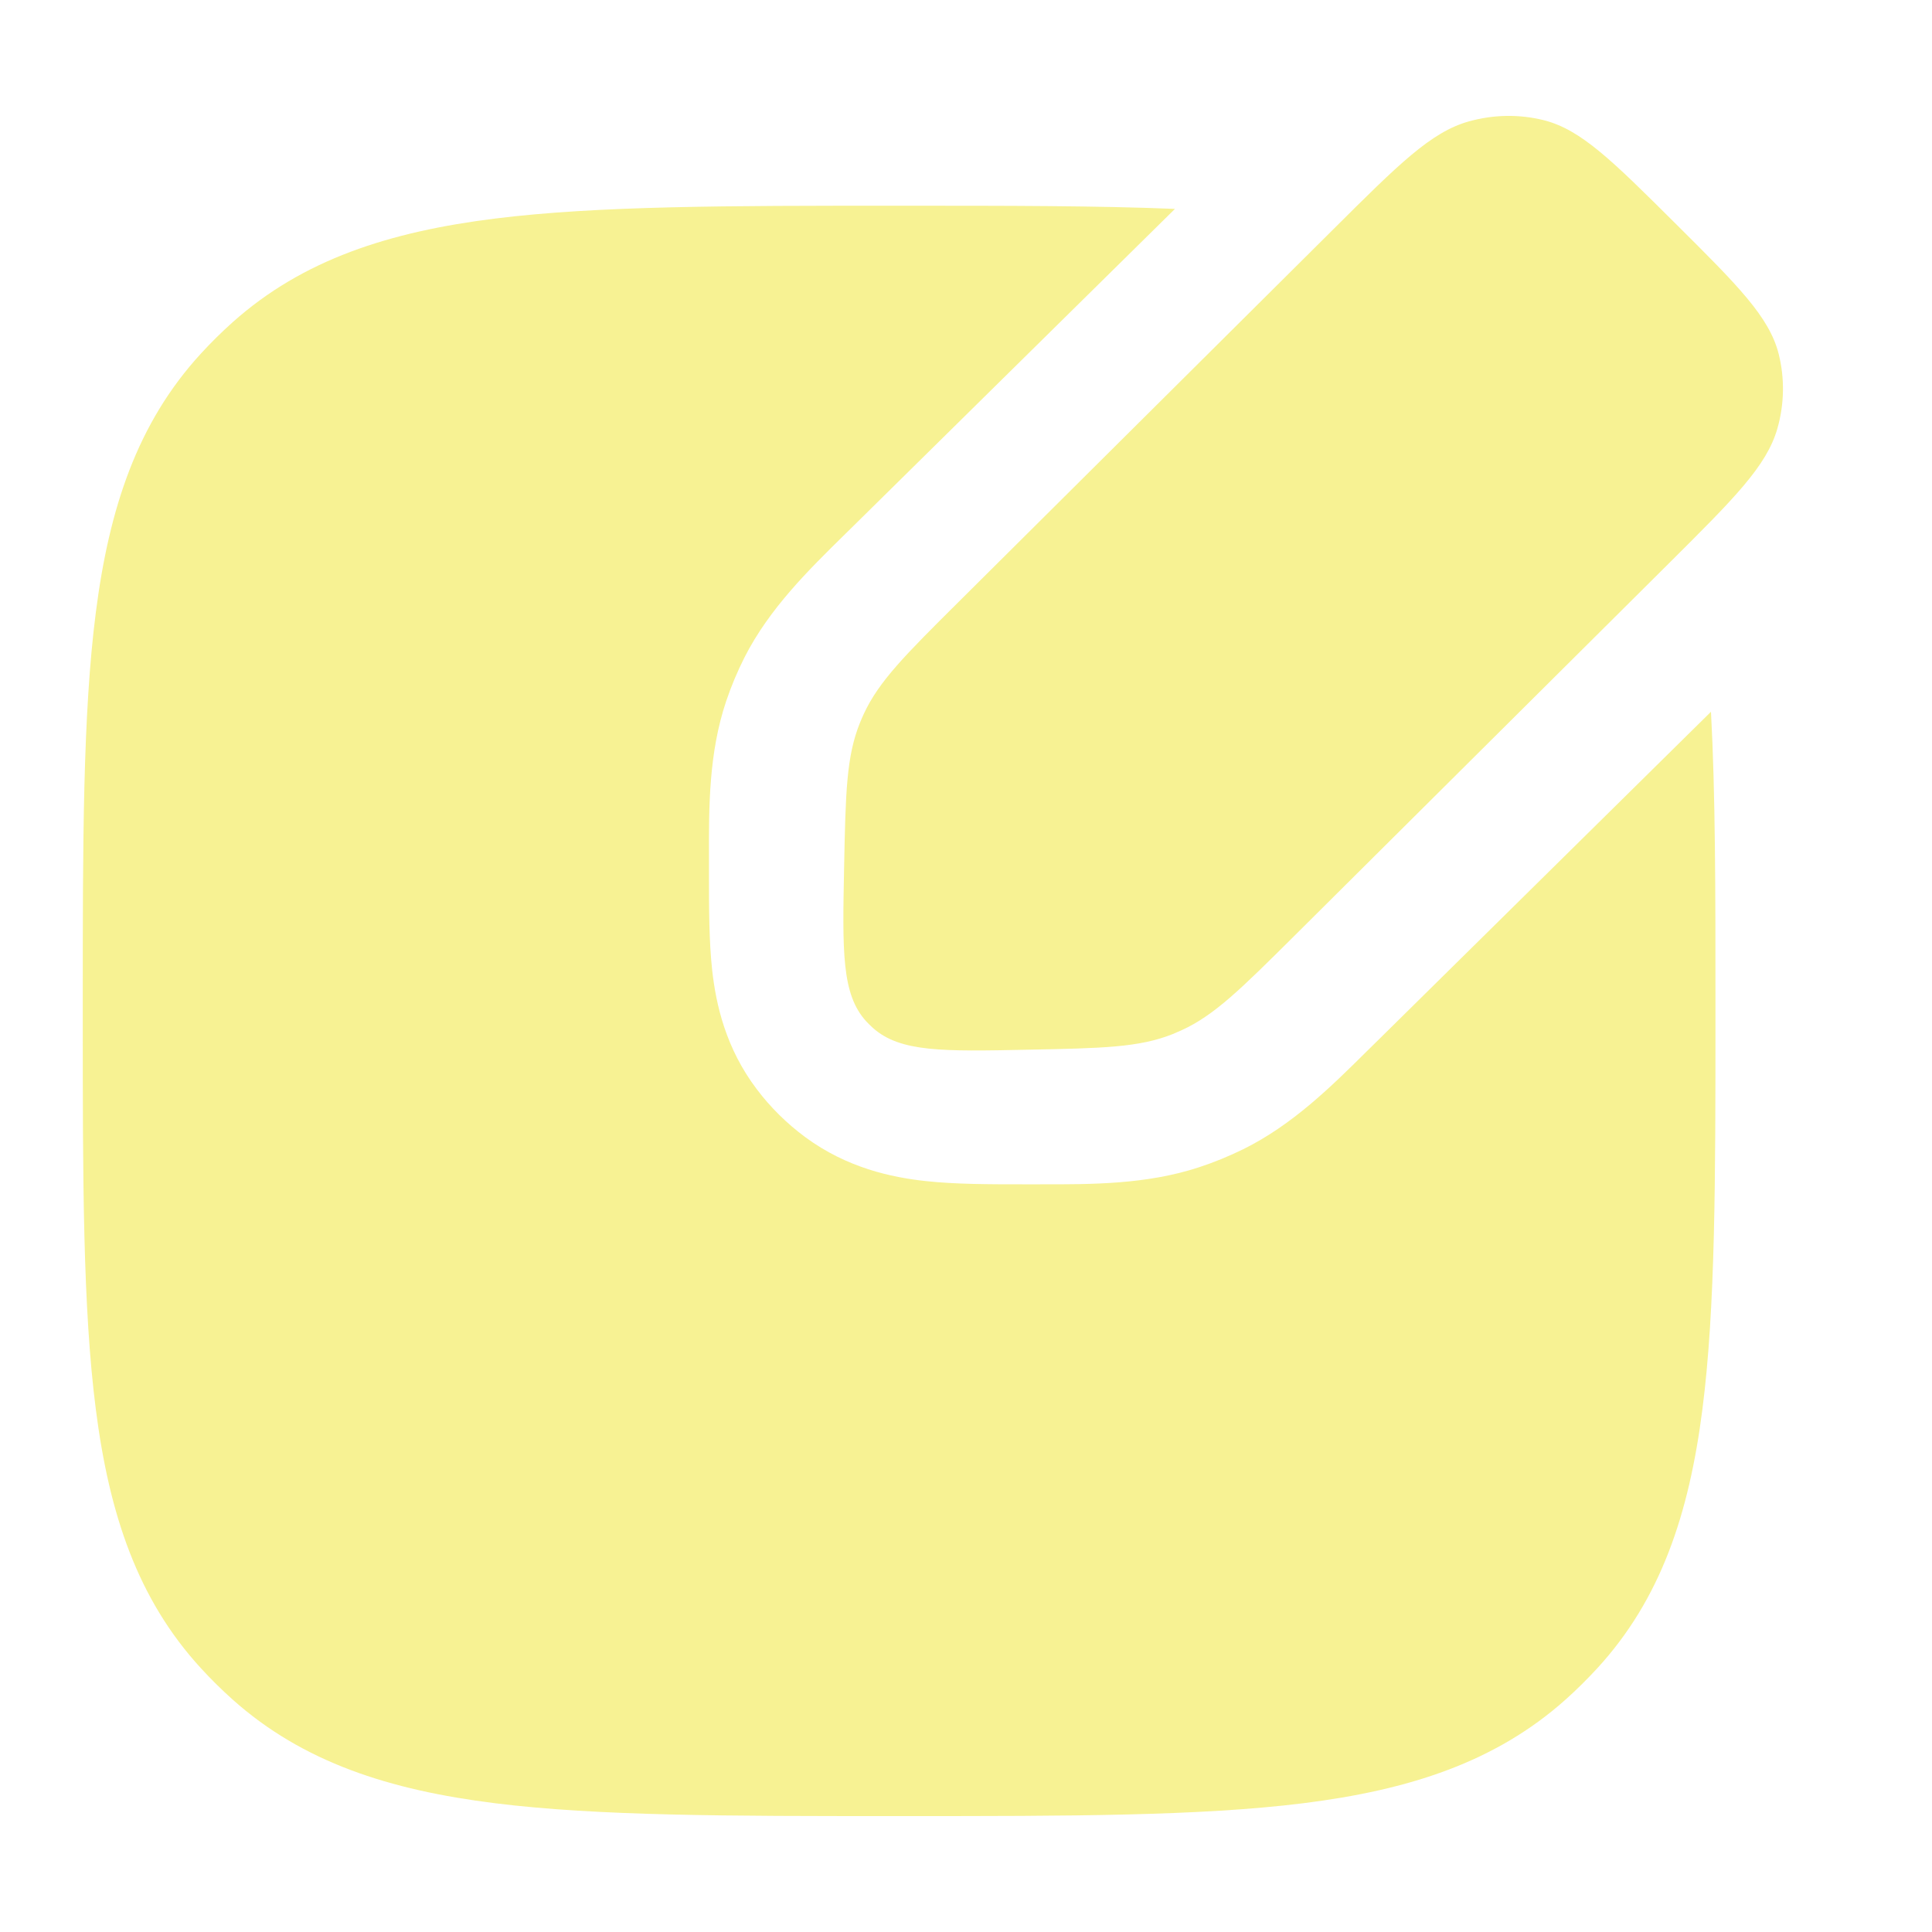
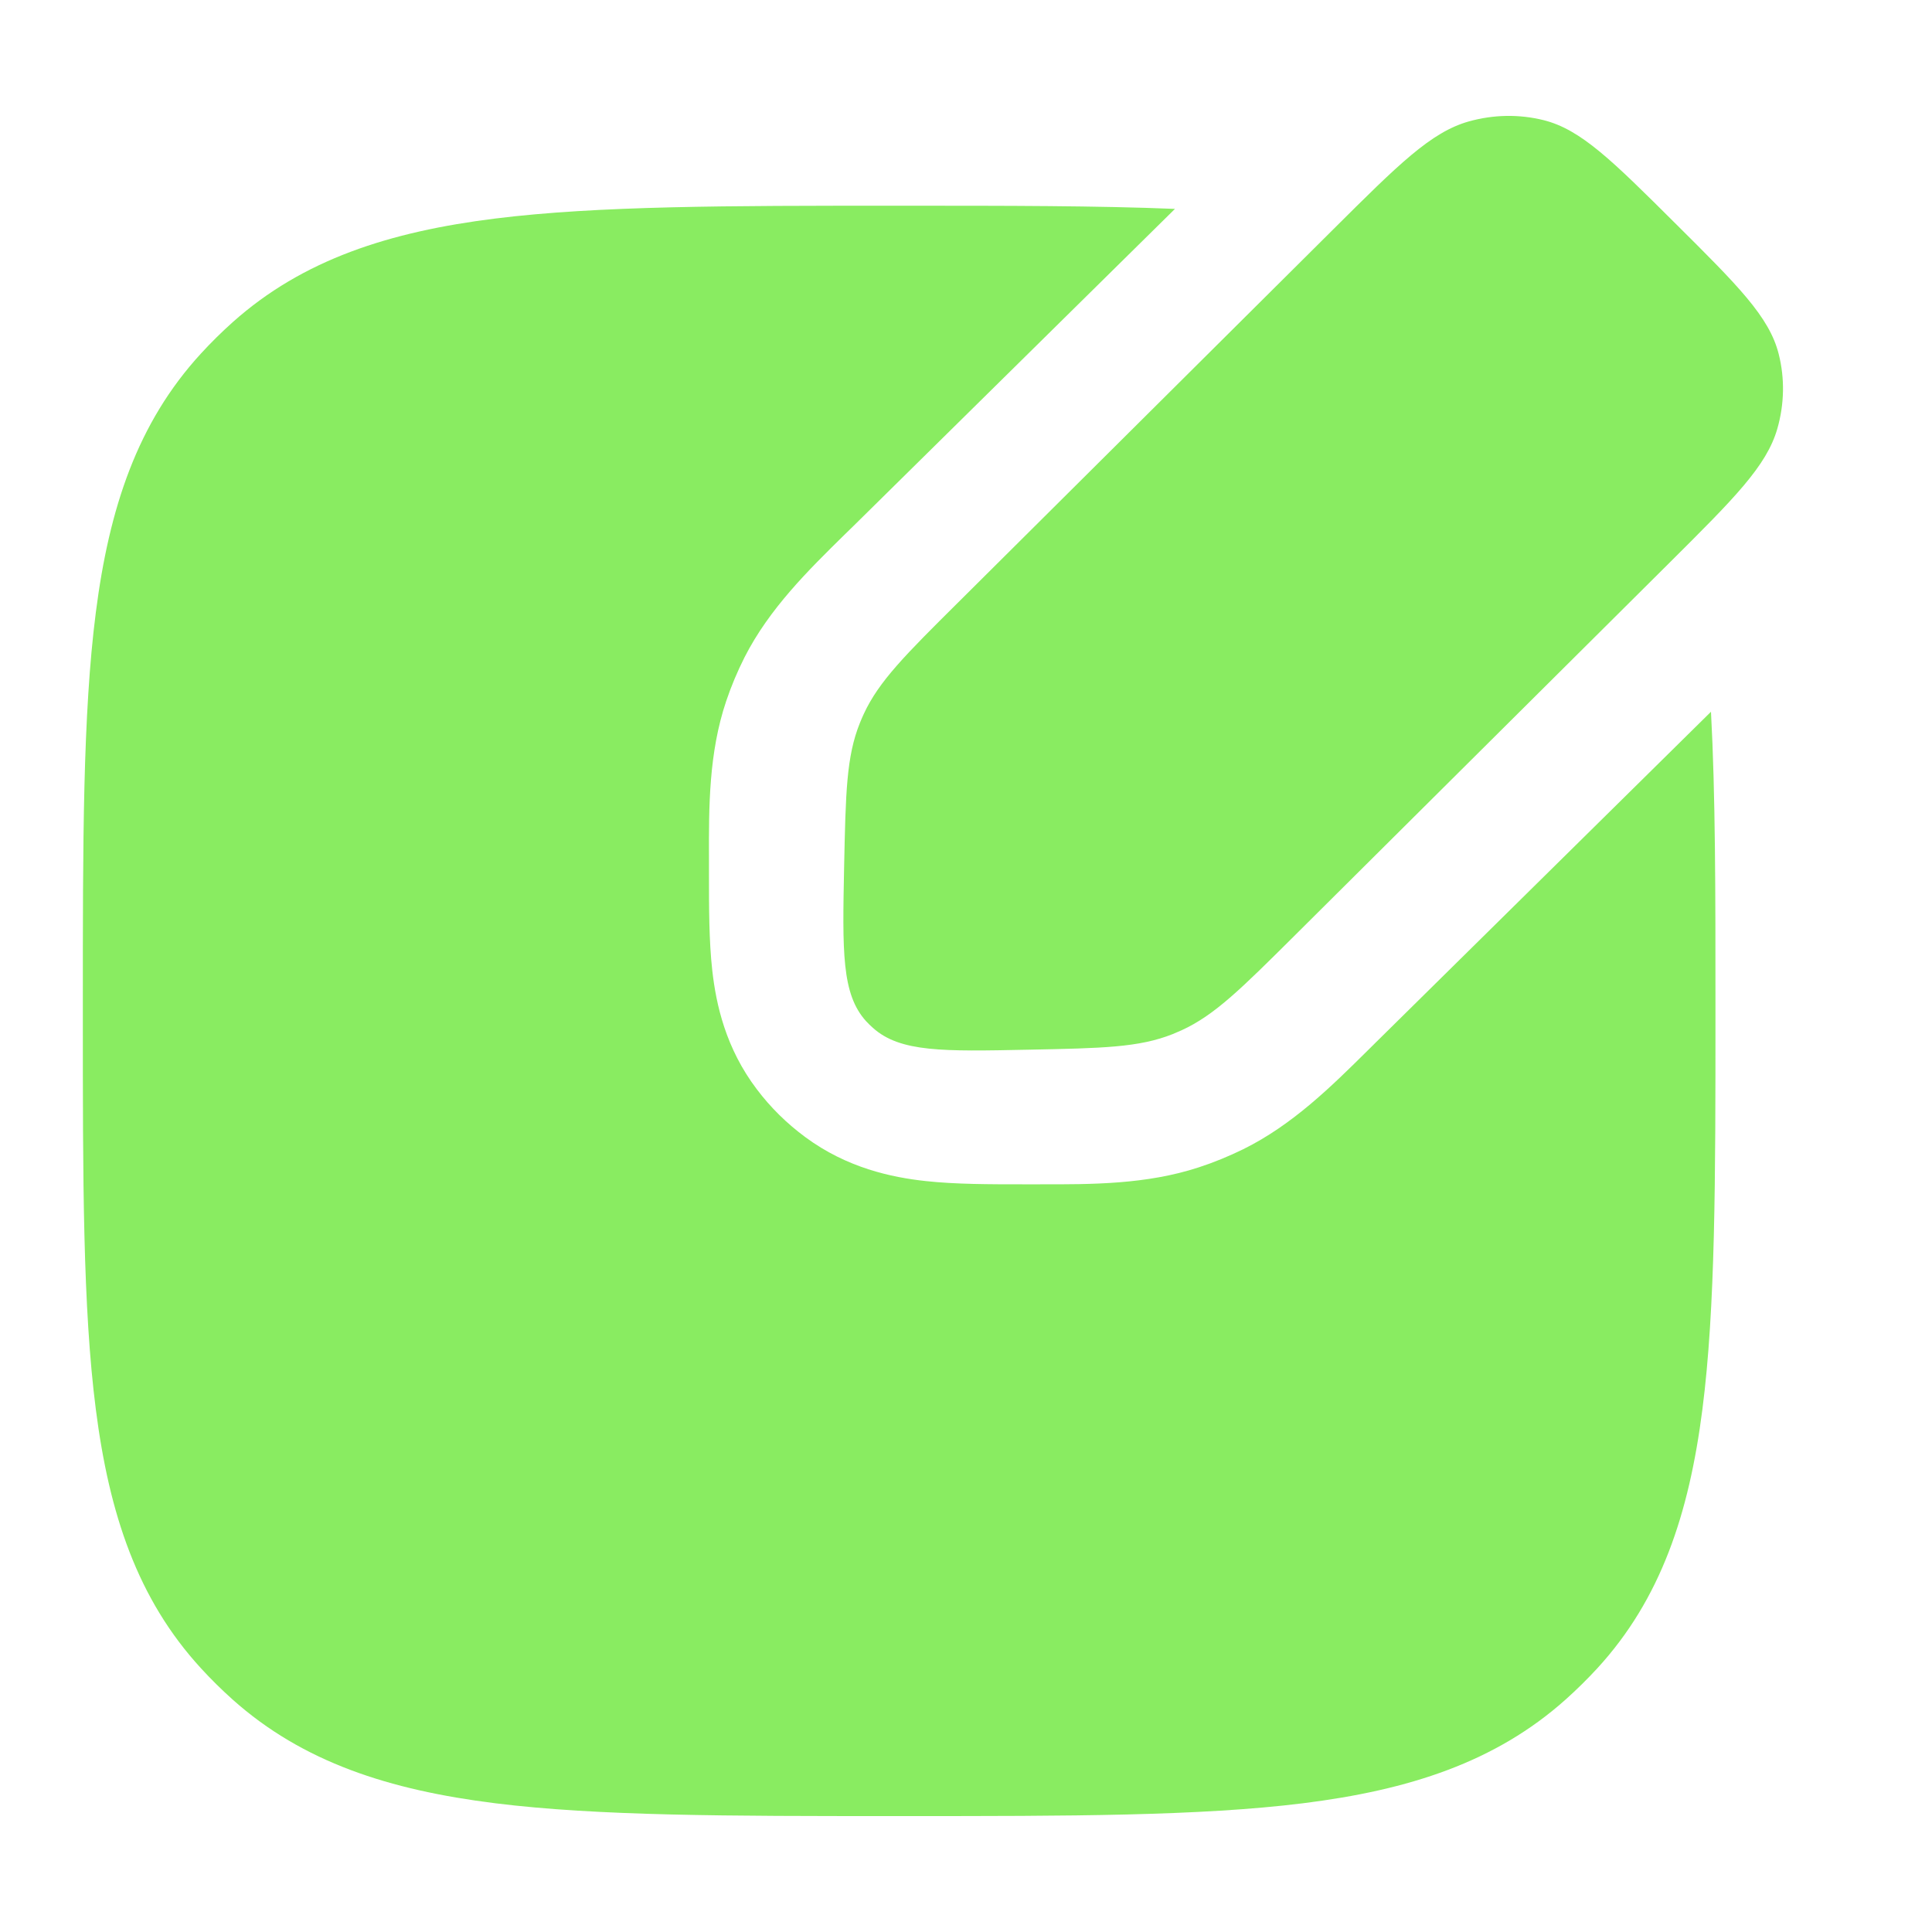
<svg xmlns="http://www.w3.org/2000/svg" width="25" height="25" viewBox="0 0 25 25" fill="none">
-   <path d="M15.204 2.703C14.195 2.662 13.034 2.662 11.7 2.662H11.569C9.432 2.662 7.739 2.662 6.407 2.828C5.037 2.999 3.919 3.358 3.01 4.17C2.867 4.298 2.73 4.433 2.601 4.574C1.777 5.471 1.413 6.574 1.24 7.925C1.071 9.239 1.071 10.909 1.071 13.017V13.146C1.071 15.254 1.071 16.923 1.24 18.237C1.413 19.588 1.777 20.691 2.601 21.588C2.73 21.729 2.867 21.864 3.01 21.992C3.919 22.804 5.037 23.163 6.407 23.334C7.739 23.5 9.432 23.5 11.569 23.5H11.7C13.837 23.5 15.53 23.5 16.862 23.334C18.232 23.163 19.35 22.804 20.259 21.992C20.402 21.864 20.538 21.729 20.668 21.588C21.492 20.691 21.856 19.588 22.029 18.237C22.198 16.923 22.198 15.254 22.198 13.146V13.017C22.198 11.543 22.198 10.284 22.14 9.21L17.811 13.481L17.695 13.595C17.229 14.057 16.727 14.555 16.087 14.871C15.901 14.962 15.71 15.041 15.513 15.105C14.834 15.328 14.122 15.326 13.46 15.325L13.297 15.325H13.228C12.813 15.325 12.363 15.325 11.978 15.283C11.536 15.235 10.96 15.113 10.419 14.714C10.182 14.538 9.971 14.331 9.794 14.096C9.389 13.563 9.265 12.995 9.216 12.559C9.174 12.179 9.174 11.736 9.174 11.326L9.174 11.258L9.174 11.097C9.172 10.444 9.171 9.742 9.397 9.072C9.462 8.878 9.542 8.689 9.634 8.506C9.955 7.875 10.459 7.38 10.928 6.919L11.043 6.806L15.204 2.703Z" fill="#F7F293" />
-   <path d="M17.254 2.966C18.095 2.129 18.515 1.71 19.003 1.572C19.323 1.482 19.658 1.476 19.975 1.555C20.458 1.676 20.864 2.08 21.676 2.888C22.488 3.695 22.894 4.099 23.016 4.58C23.095 4.895 23.09 5.228 22.999 5.546C22.86 6.032 22.439 6.45 21.598 7.287L16.747 12.112C16.06 12.794 15.717 13.136 15.29 13.331C15.252 13.348 15.213 13.365 15.175 13.381C14.739 13.555 14.262 13.564 13.309 13.583C12.201 13.606 11.648 13.617 11.294 13.3C11.264 13.273 11.235 13.244 11.207 13.214C10.889 12.863 10.901 12.312 10.923 11.211C10.942 10.262 10.952 9.788 11.127 9.355C11.143 9.316 11.159 9.277 11.177 9.239C11.373 8.815 11.716 8.473 12.402 7.791L17.254 2.966Z" fill="#F7F293" />
+   <path d="M15.204 2.703C14.195 2.662 13.034 2.662 11.7 2.662H11.569C9.432 2.662 7.739 2.662 6.407 2.828C5.038 2.999 3.919 3.358 3.01 4.17C2.867 4.298 2.73 4.433 2.601 4.574C1.777 5.471 1.413 6.574 1.24 7.925C1.071 9.239 1.072 10.909 1.072 13.017V13.146C1.072 15.254 1.071 16.923 1.24 18.237C1.413 19.588 1.777 20.691 2.601 21.588C2.73 21.729 2.867 21.864 3.01 21.992C3.919 22.804 5.038 23.163 6.407 23.334C7.739 23.5 9.432 23.5 11.569 23.5H11.7C13.837 23.5 15.53 23.5 16.862 23.334C18.232 23.163 19.35 22.804 20.259 21.992C20.402 21.864 20.539 21.729 20.669 21.588C21.492 20.691 21.856 19.588 22.029 18.237C22.198 16.923 22.198 15.254 22.198 13.146V13.017C22.198 11.543 22.198 10.284 22.14 9.21L17.811 13.481L17.696 13.595C17.229 14.057 16.727 14.555 16.087 14.871C15.901 14.962 15.71 15.041 15.513 15.105C14.834 15.328 14.122 15.326 13.46 15.325L13.297 15.325H13.228C12.813 15.325 12.363 15.325 11.979 15.283C11.536 15.235 10.96 15.113 10.42 14.714C10.182 14.538 9.971 14.331 9.794 14.096C9.389 13.563 9.266 12.995 9.217 12.559C9.174 12.179 9.174 11.736 9.174 11.326L9.174 11.258L9.174 11.097C9.172 10.444 9.171 9.742 9.397 9.072C9.462 8.878 9.542 8.689 9.634 8.506C9.955 7.875 10.459 7.38 10.928 6.919L11.044 6.806L15.204 2.703Z" fill="#89EC61" />
+   <path d="M17.254 2.966C18.095 2.129 18.516 1.71 19.004 1.572C19.323 1.482 19.658 1.476 19.975 1.555C20.458 1.676 20.864 2.08 21.676 2.888C22.488 3.695 22.895 4.099 23.016 4.58C23.096 4.895 23.09 5.228 22.999 5.546C22.86 6.032 22.439 6.45 21.598 7.287L16.747 12.112C16.061 12.794 15.717 13.136 15.291 13.331C15.252 13.348 15.214 13.365 15.175 13.381C14.739 13.555 14.262 13.564 13.309 13.583C12.201 13.606 11.648 13.617 11.295 13.3C11.264 13.273 11.235 13.244 11.207 13.214C10.889 12.863 10.901 12.312 10.923 11.211C10.943 10.262 10.952 9.788 11.127 9.355C11.143 9.316 11.159 9.277 11.177 9.239C11.373 8.815 11.716 8.473 12.403 7.791L17.254 2.966Z" fill="#89EC61" />
</svg>
